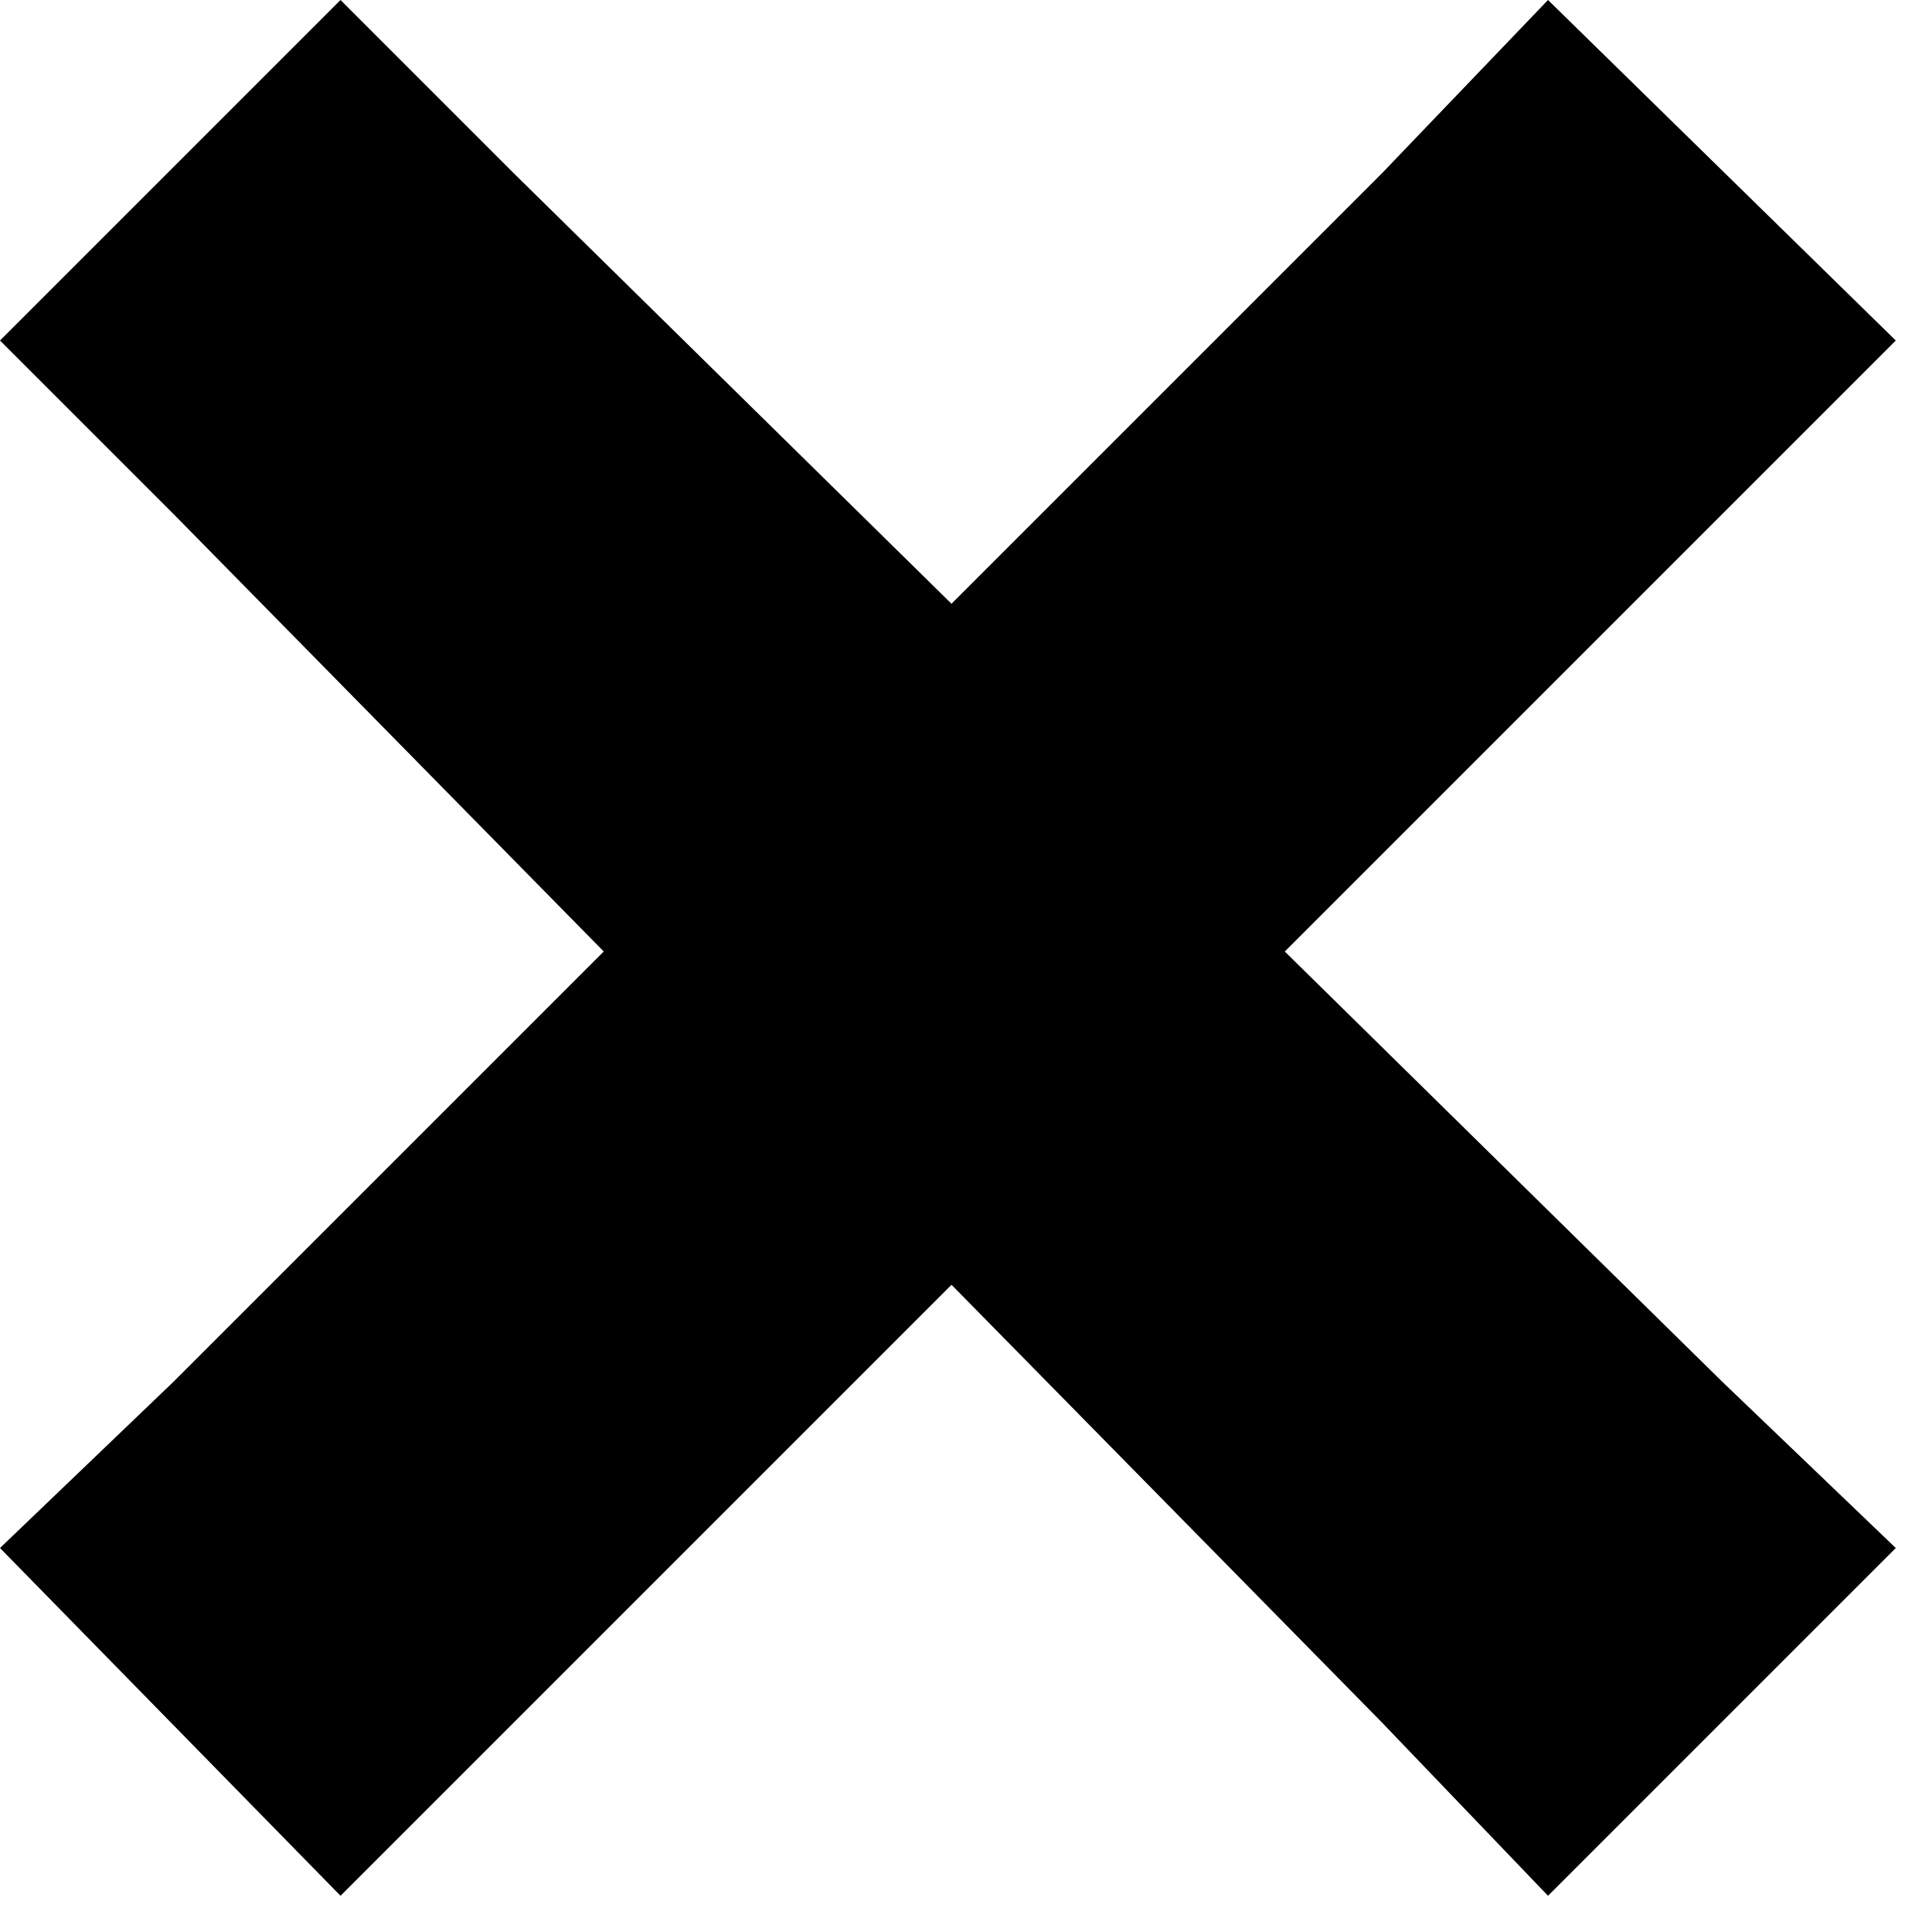
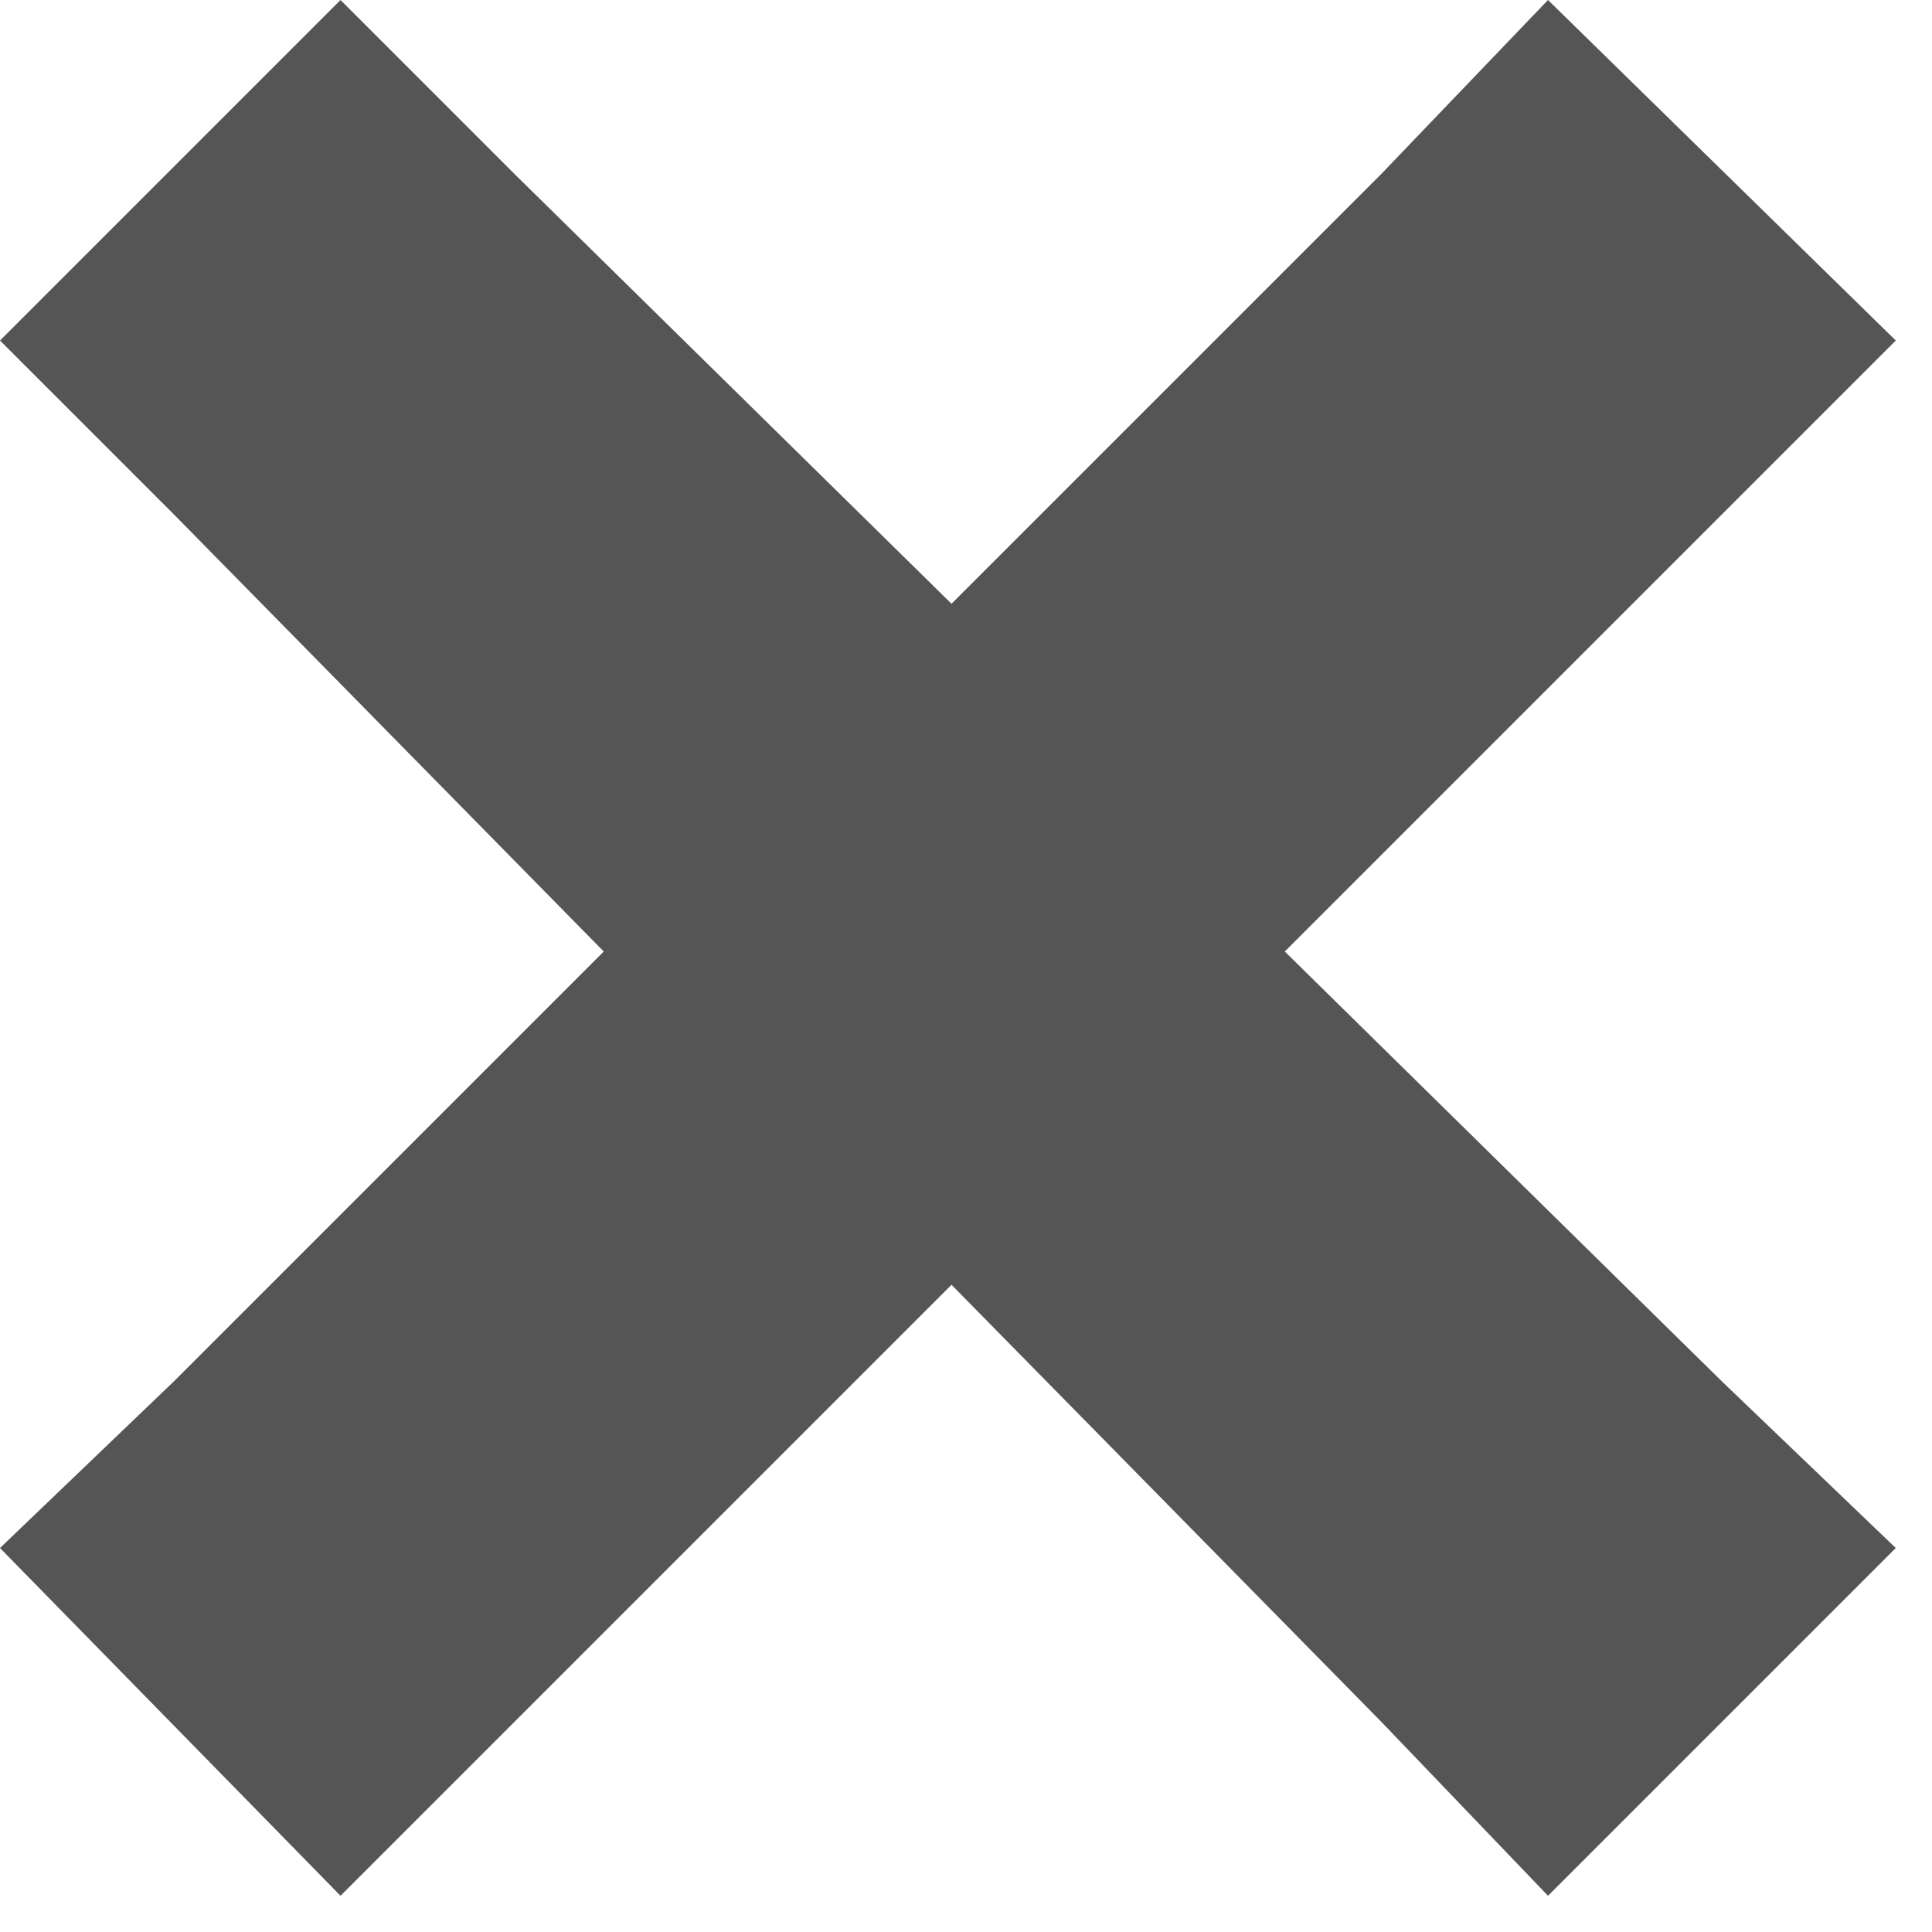
<svg xmlns="http://www.w3.org/2000/svg" width="8" height="8" viewBox="0 0 8 8">
-   <path d="M1.41 0l-1.41 1.41.72.72 1.78 1.81-1.78 1.78-.72.69 1.41 1.44.72-.72 1.81-1.81 1.78 1.81.69.72 1.44-1.44-.72-.69-1.81-1.78 1.81-1.81.72-.72-1.44-1.41-.69.72-1.78 1.78-1.81-1.78-.72-.72z" />
+   <path d="M1.41 0l-1.41 1.41.72.72 1.78 1.81-1.78 1.78-.72.69 1.41 1.44.72-.72 1.81-1.81 1.78 1.81.69.72 1.44-1.44-.72-.69-1.81-1.78 1.81-1.81.72-.72-1.44-1.41-.69.72-1.78 1.78-1.81-1.78-.72-.72z" fill="#555" />
</svg>
